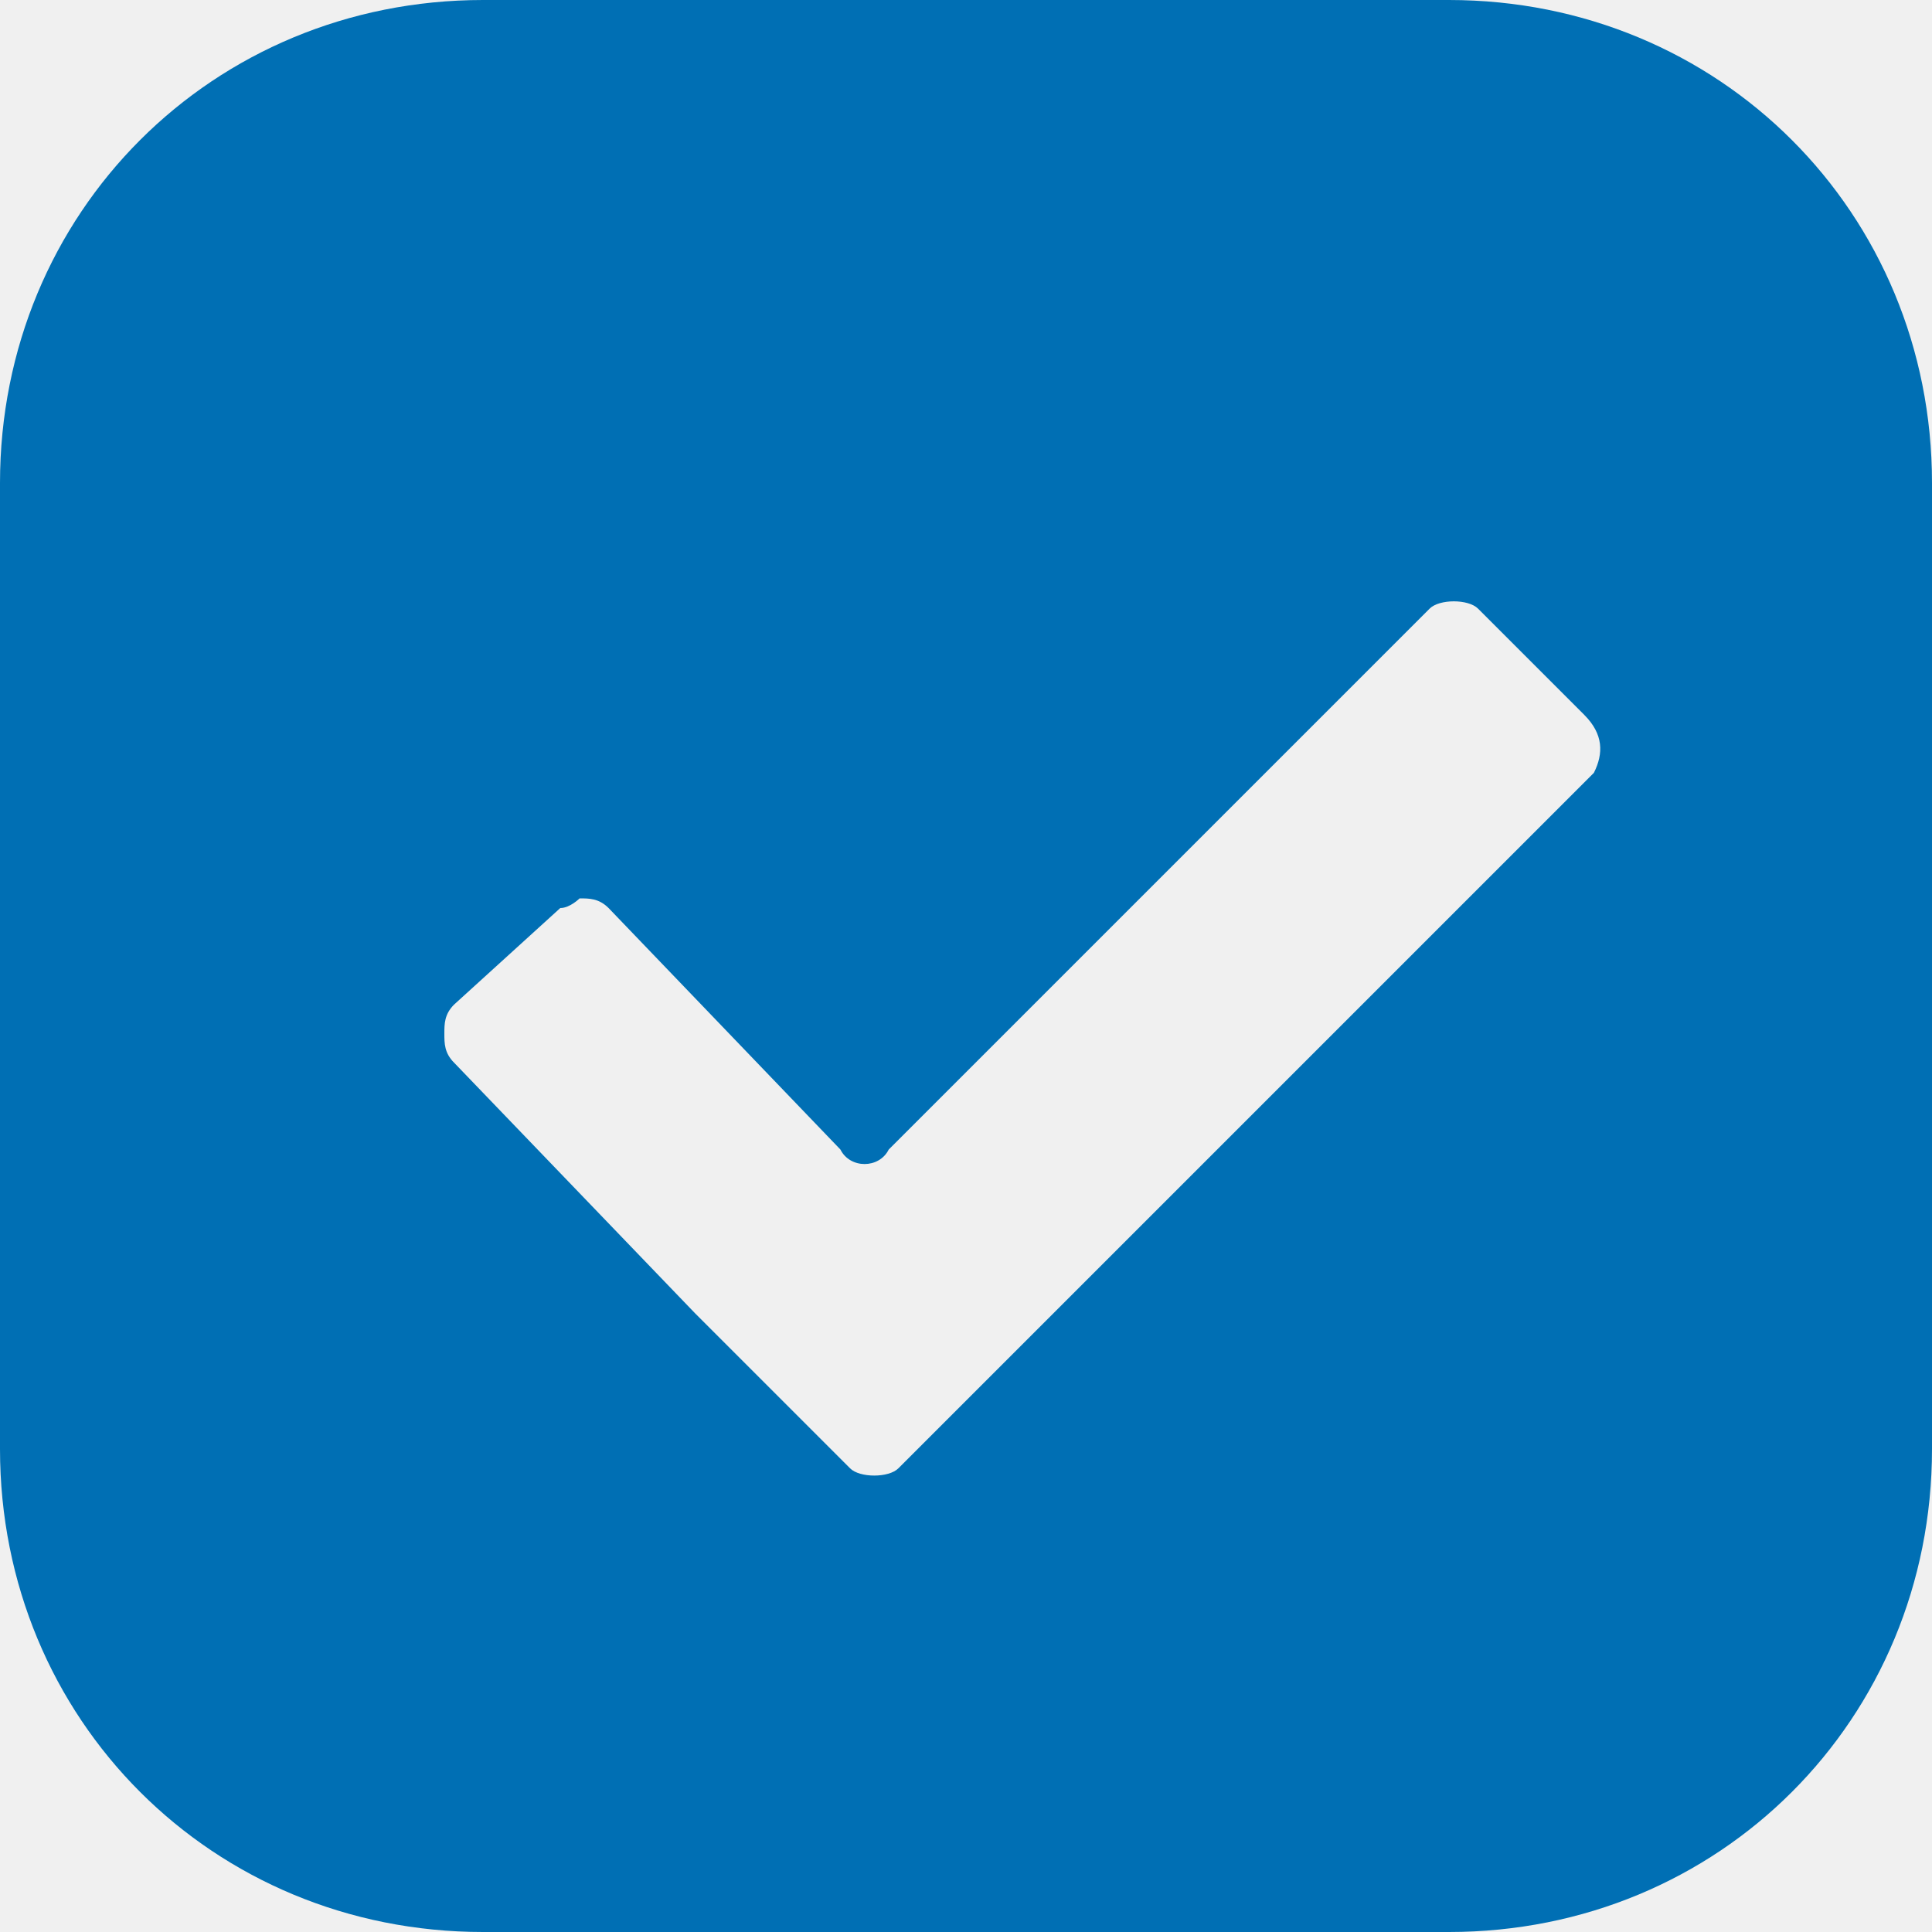
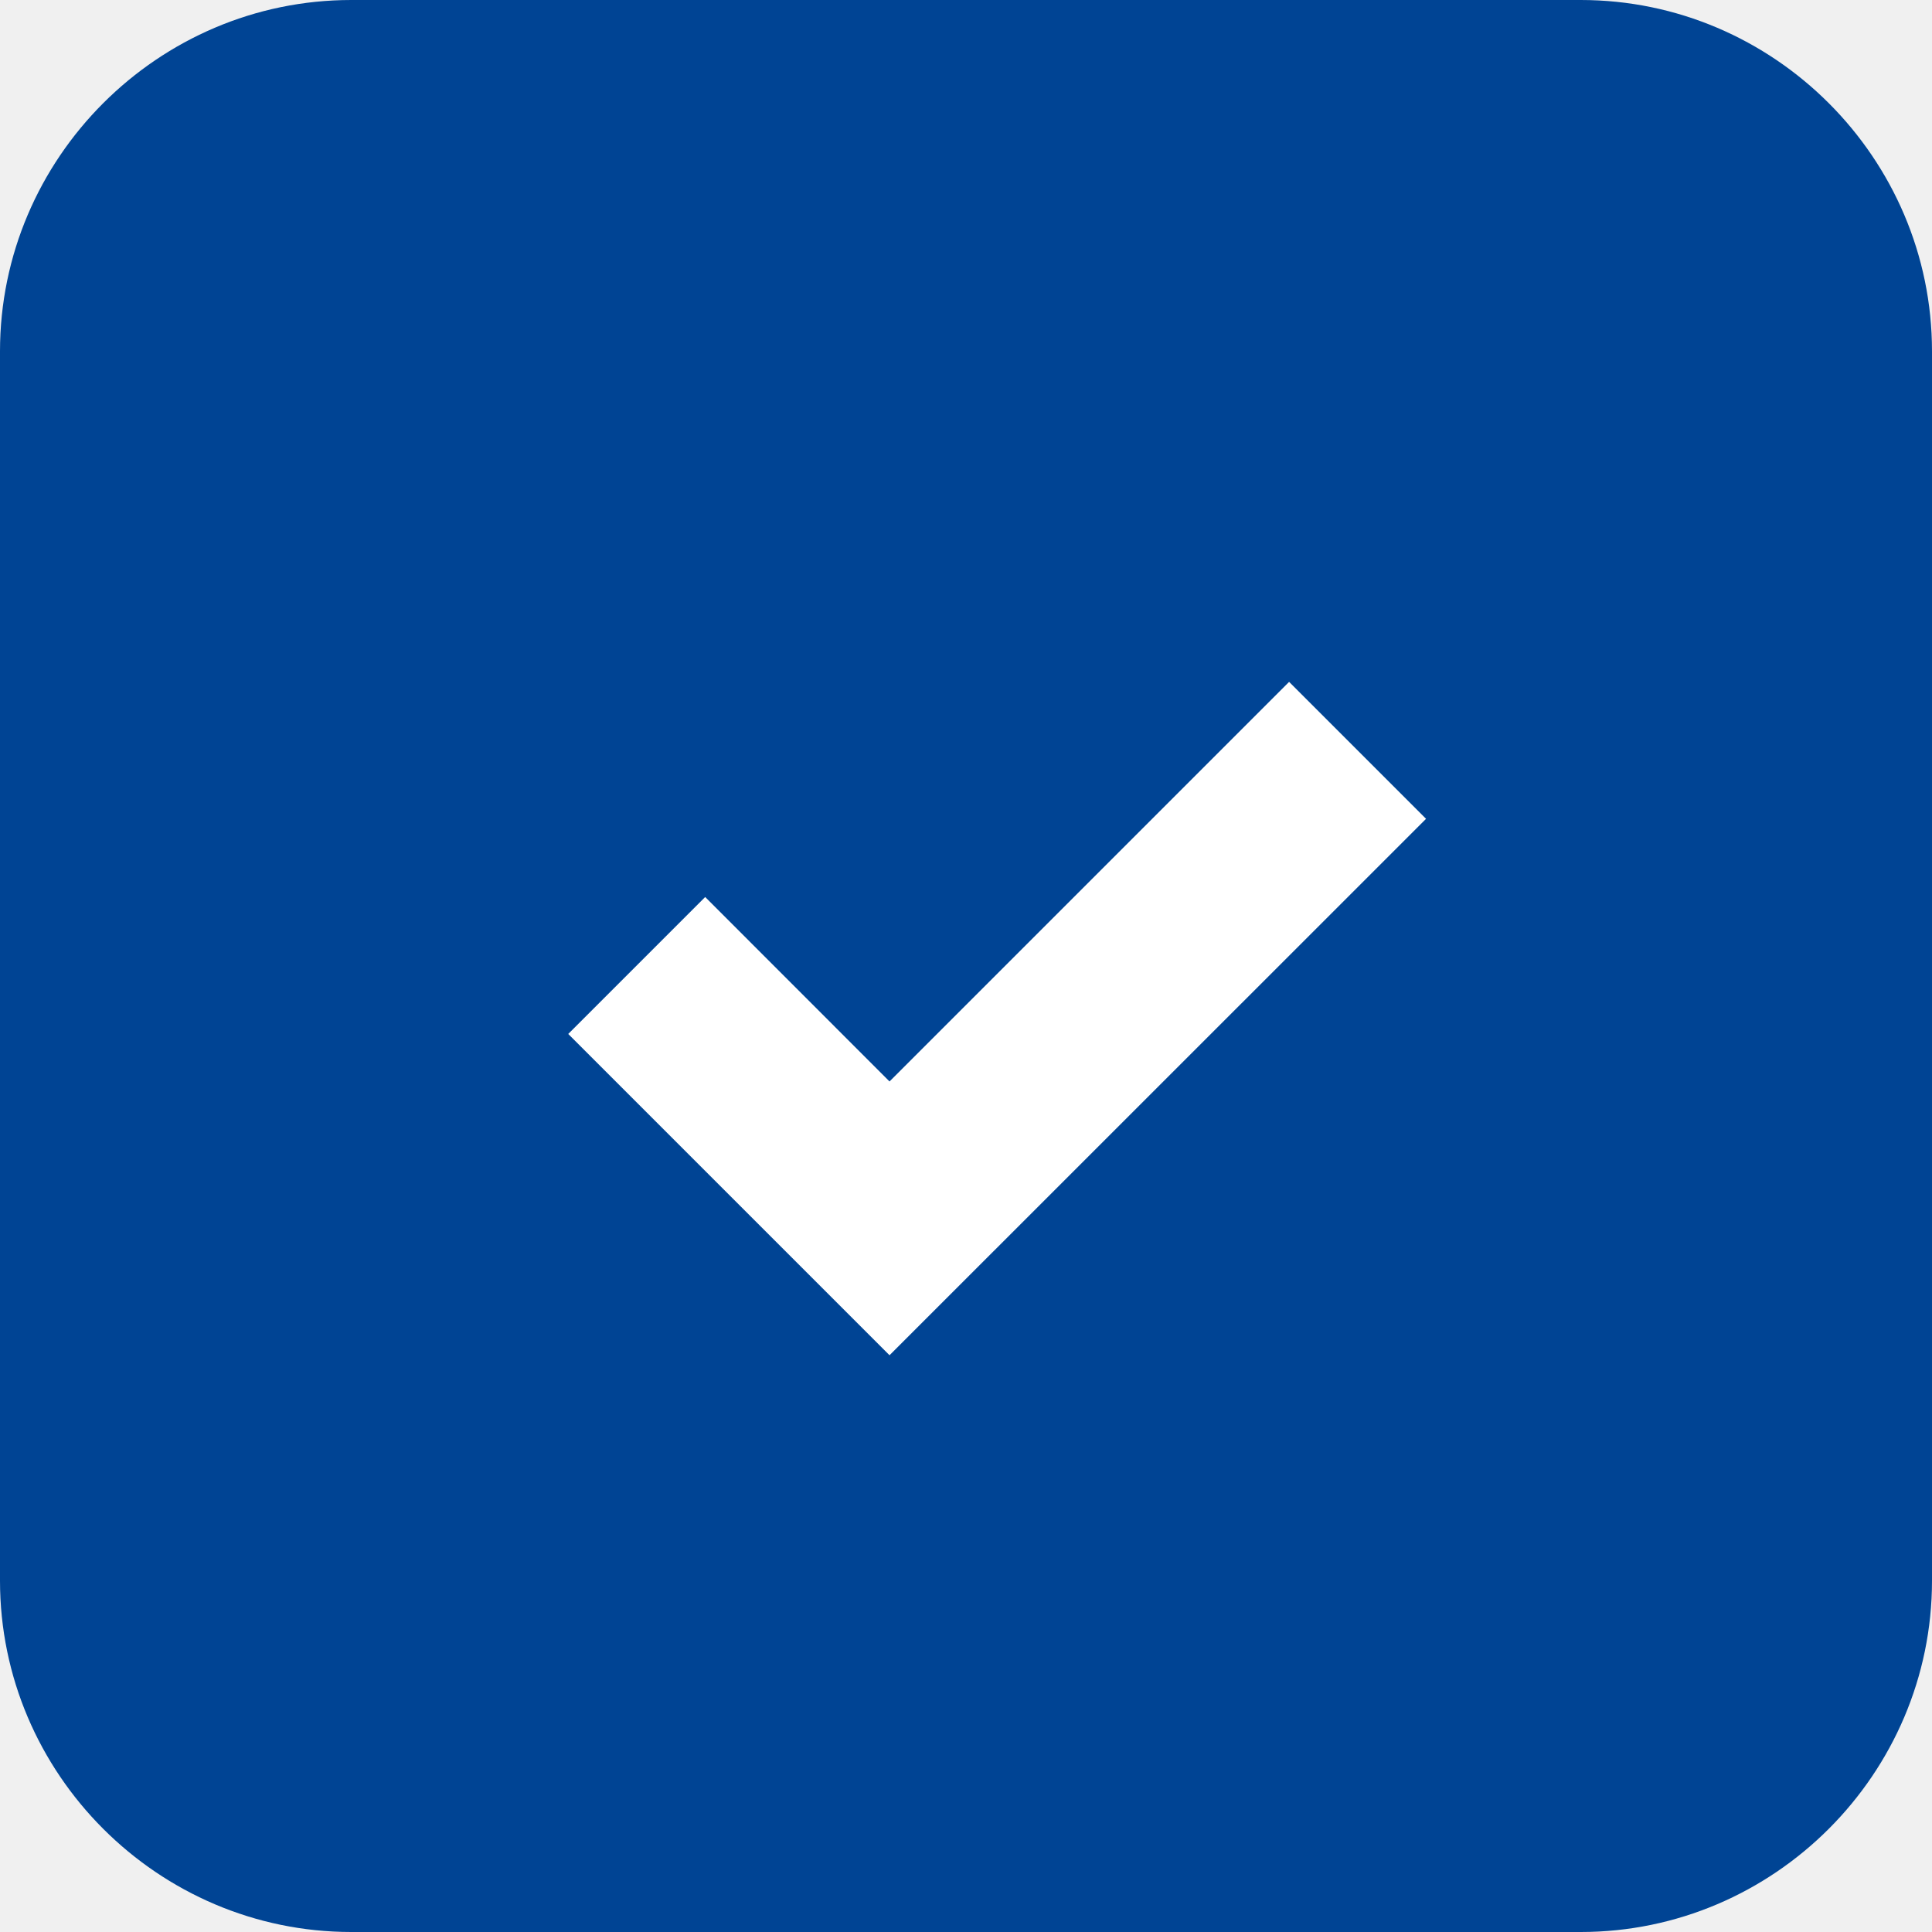
- <svg xmlns="http://www.w3.org/2000/svg" width="20" height="20">
-   <path clip-rule="evenodd" d="M15 0H5C2.2 0 0 2.2 0 5v10c0 2.8 2.2 5 5 5h10c2.8 0 5-2.2 5-5V5c0-2.8-2.2-5-5-5zm1.5 8l-7.2 7.2c-.1.1-.4.1-.5 0l-1.1-1.1-.5-.5L4.7 11c-.1-.1-.1-.2-.1-.3 0-.1 0-.2.1-.3l1.1-1c.1 0 .2-.1.2-.1.1 0 .2 0 .3.1l2.4 2.5c.1.2.4.2.5 0l5.6-5.6c.1-.1.4-.1.5 0l1.1 1.1c.2.2.2.4.1.6z" fill="#006fb4" fill-rule="evenodd" />
+ <svg xmlns="http://www.w3.org/2000/svg" width="17px" height="17px" viewBox="0 0 17 17" version="1.1">
+   <defs />
+   <g id="Form-" stroke="none" stroke-width="1" fill="none" fill-rule="evenodd">
+     <g id="Desktop-1170px" transform="translate(-131, -159)">
+       <g id="Checkbox-selected" transform="translate(131, 158)">
+         <g id="Group-2" transform="translate(0, 1)">
+           <path d="M13.909,17 L3.091,17 C1.391,17 0,15.609 0,13.909 L0,3.091 C0,1.391 1.391,0 3.091,0 L13.909,0 C15.609,0 17,1.391 17,3.091 L17,13.909 C17,15.609 15.609,17 13.909,17" id="Page-1" fill="#004494" />
+           <path d="M11.343,6 L7.827,9.516 L6.205,7.893 L5,9.098 L7.827,11.925 L12.548,7.205 L11.343,6 Z" id="Page-1" fill="#FFFFFF" />
+         </g>
+       </g>
+     </g>
+   </g>
</svg>
